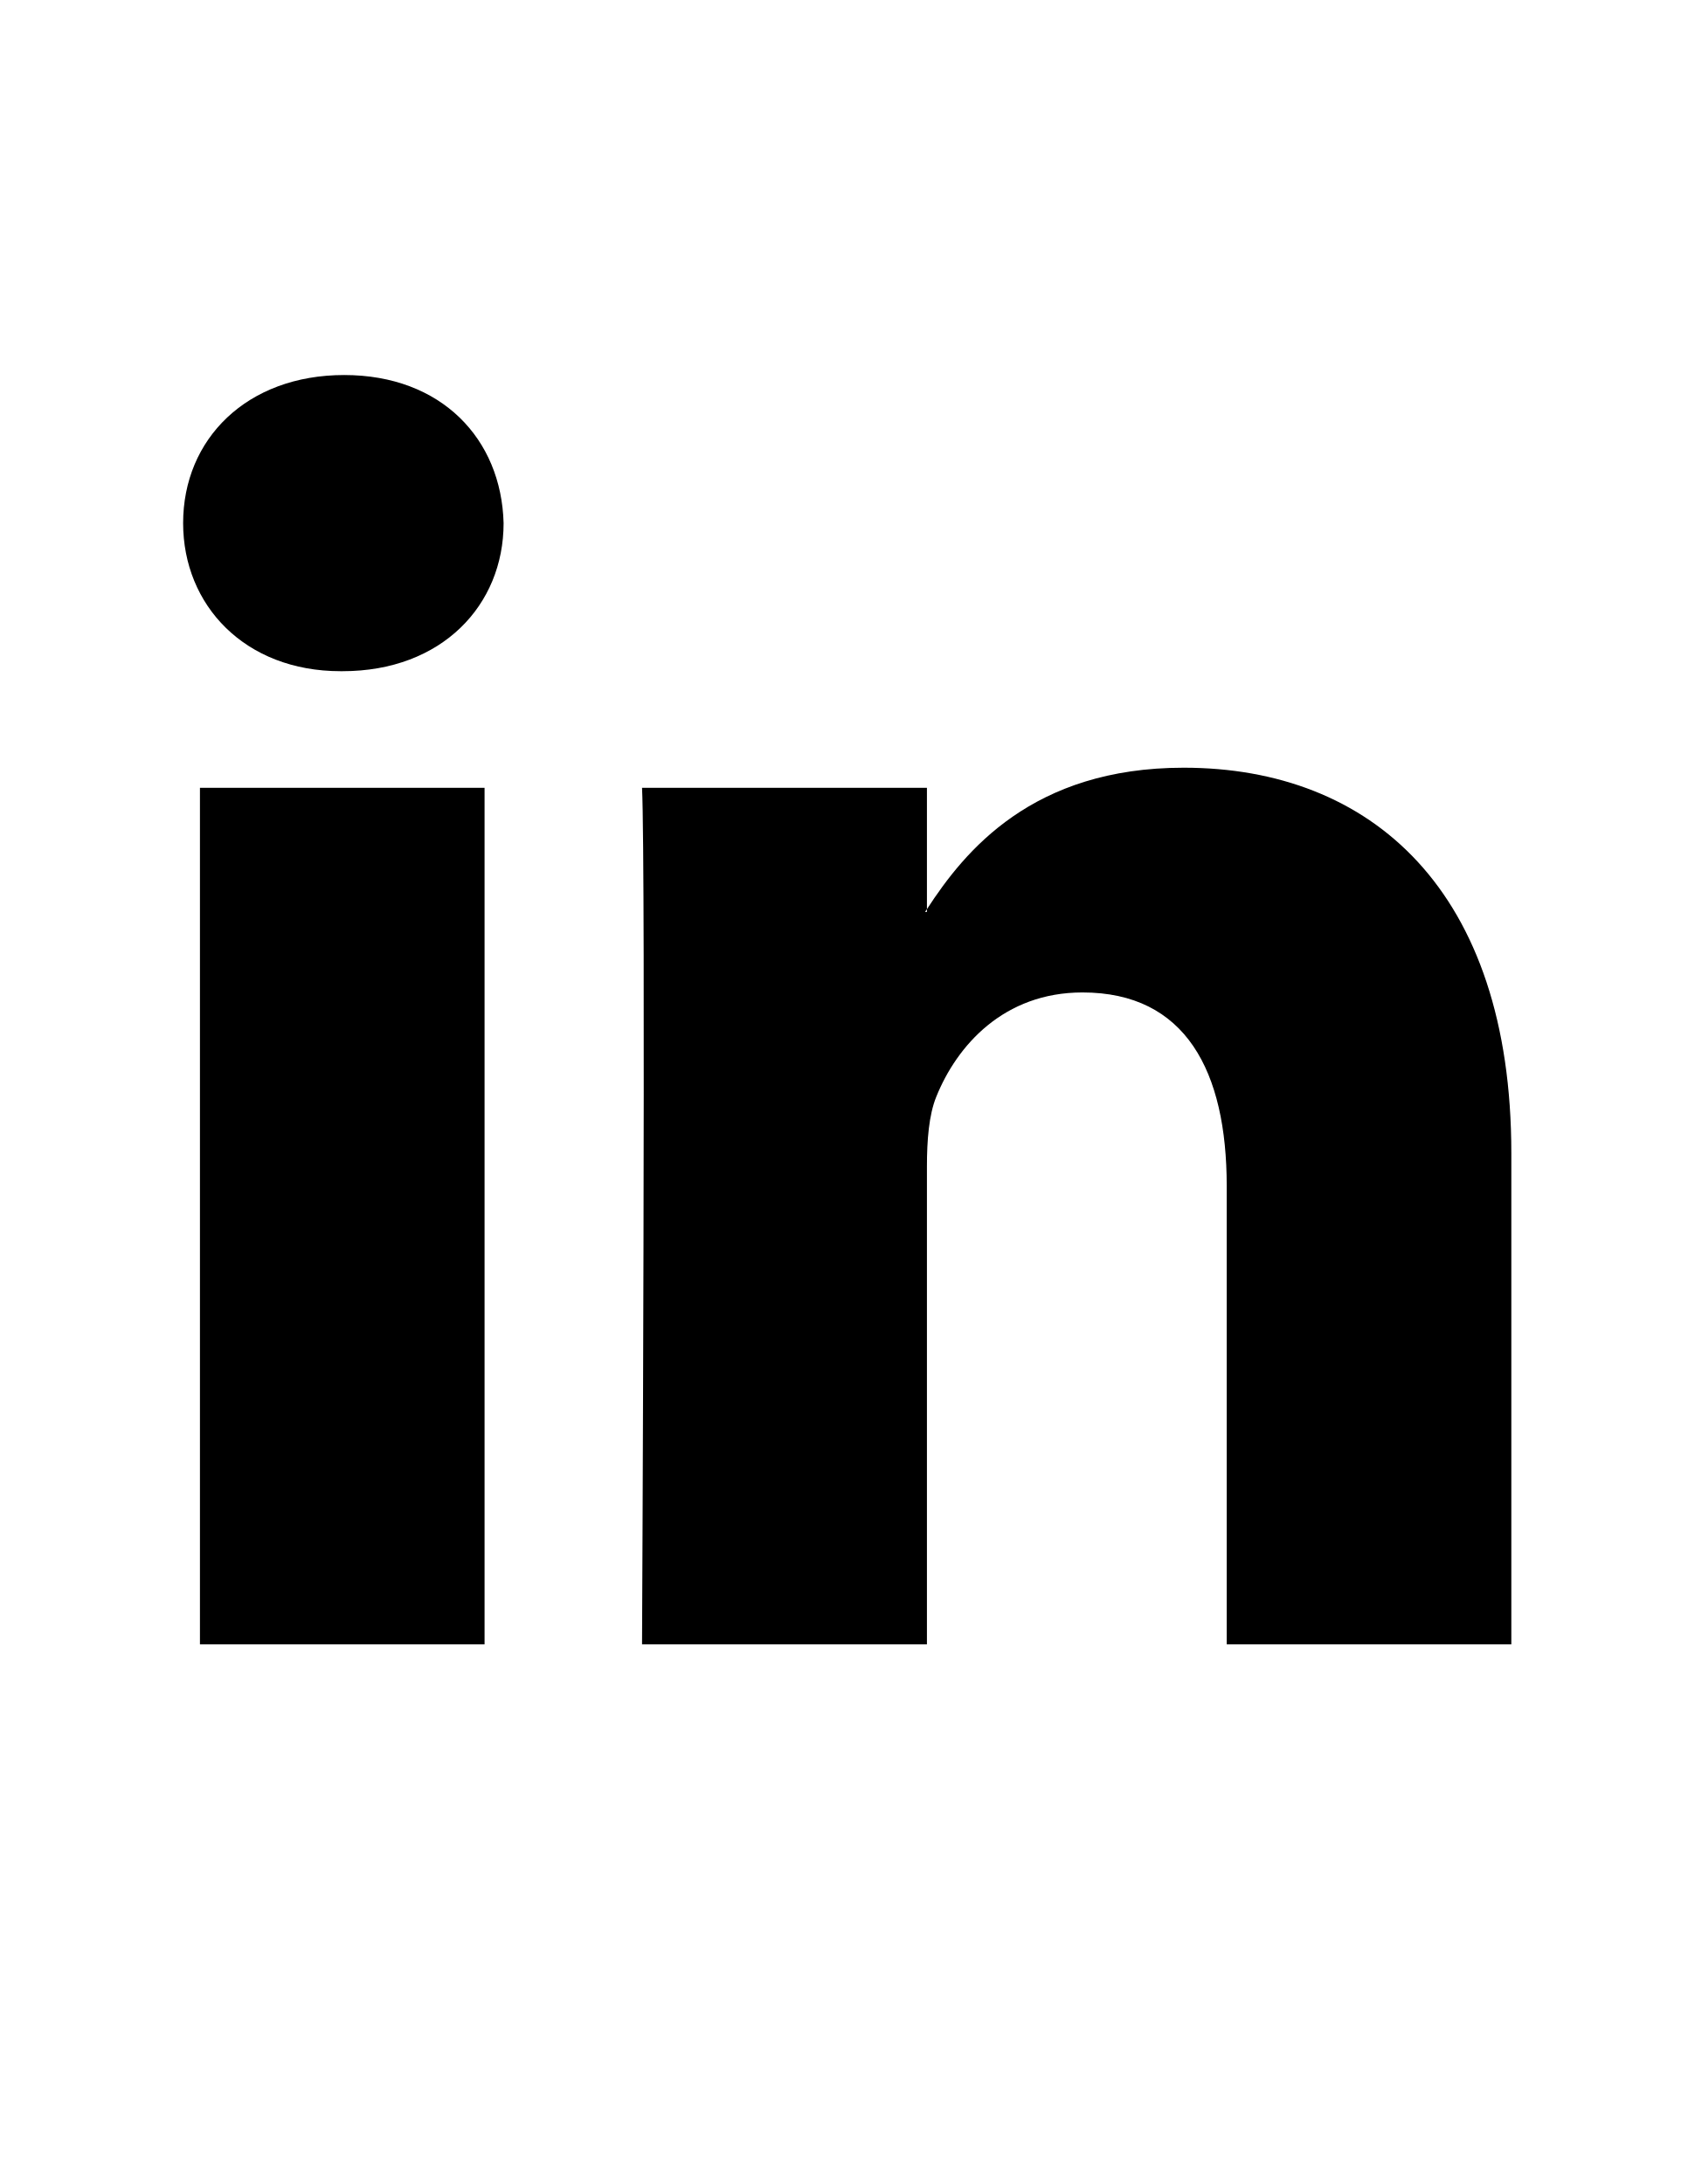
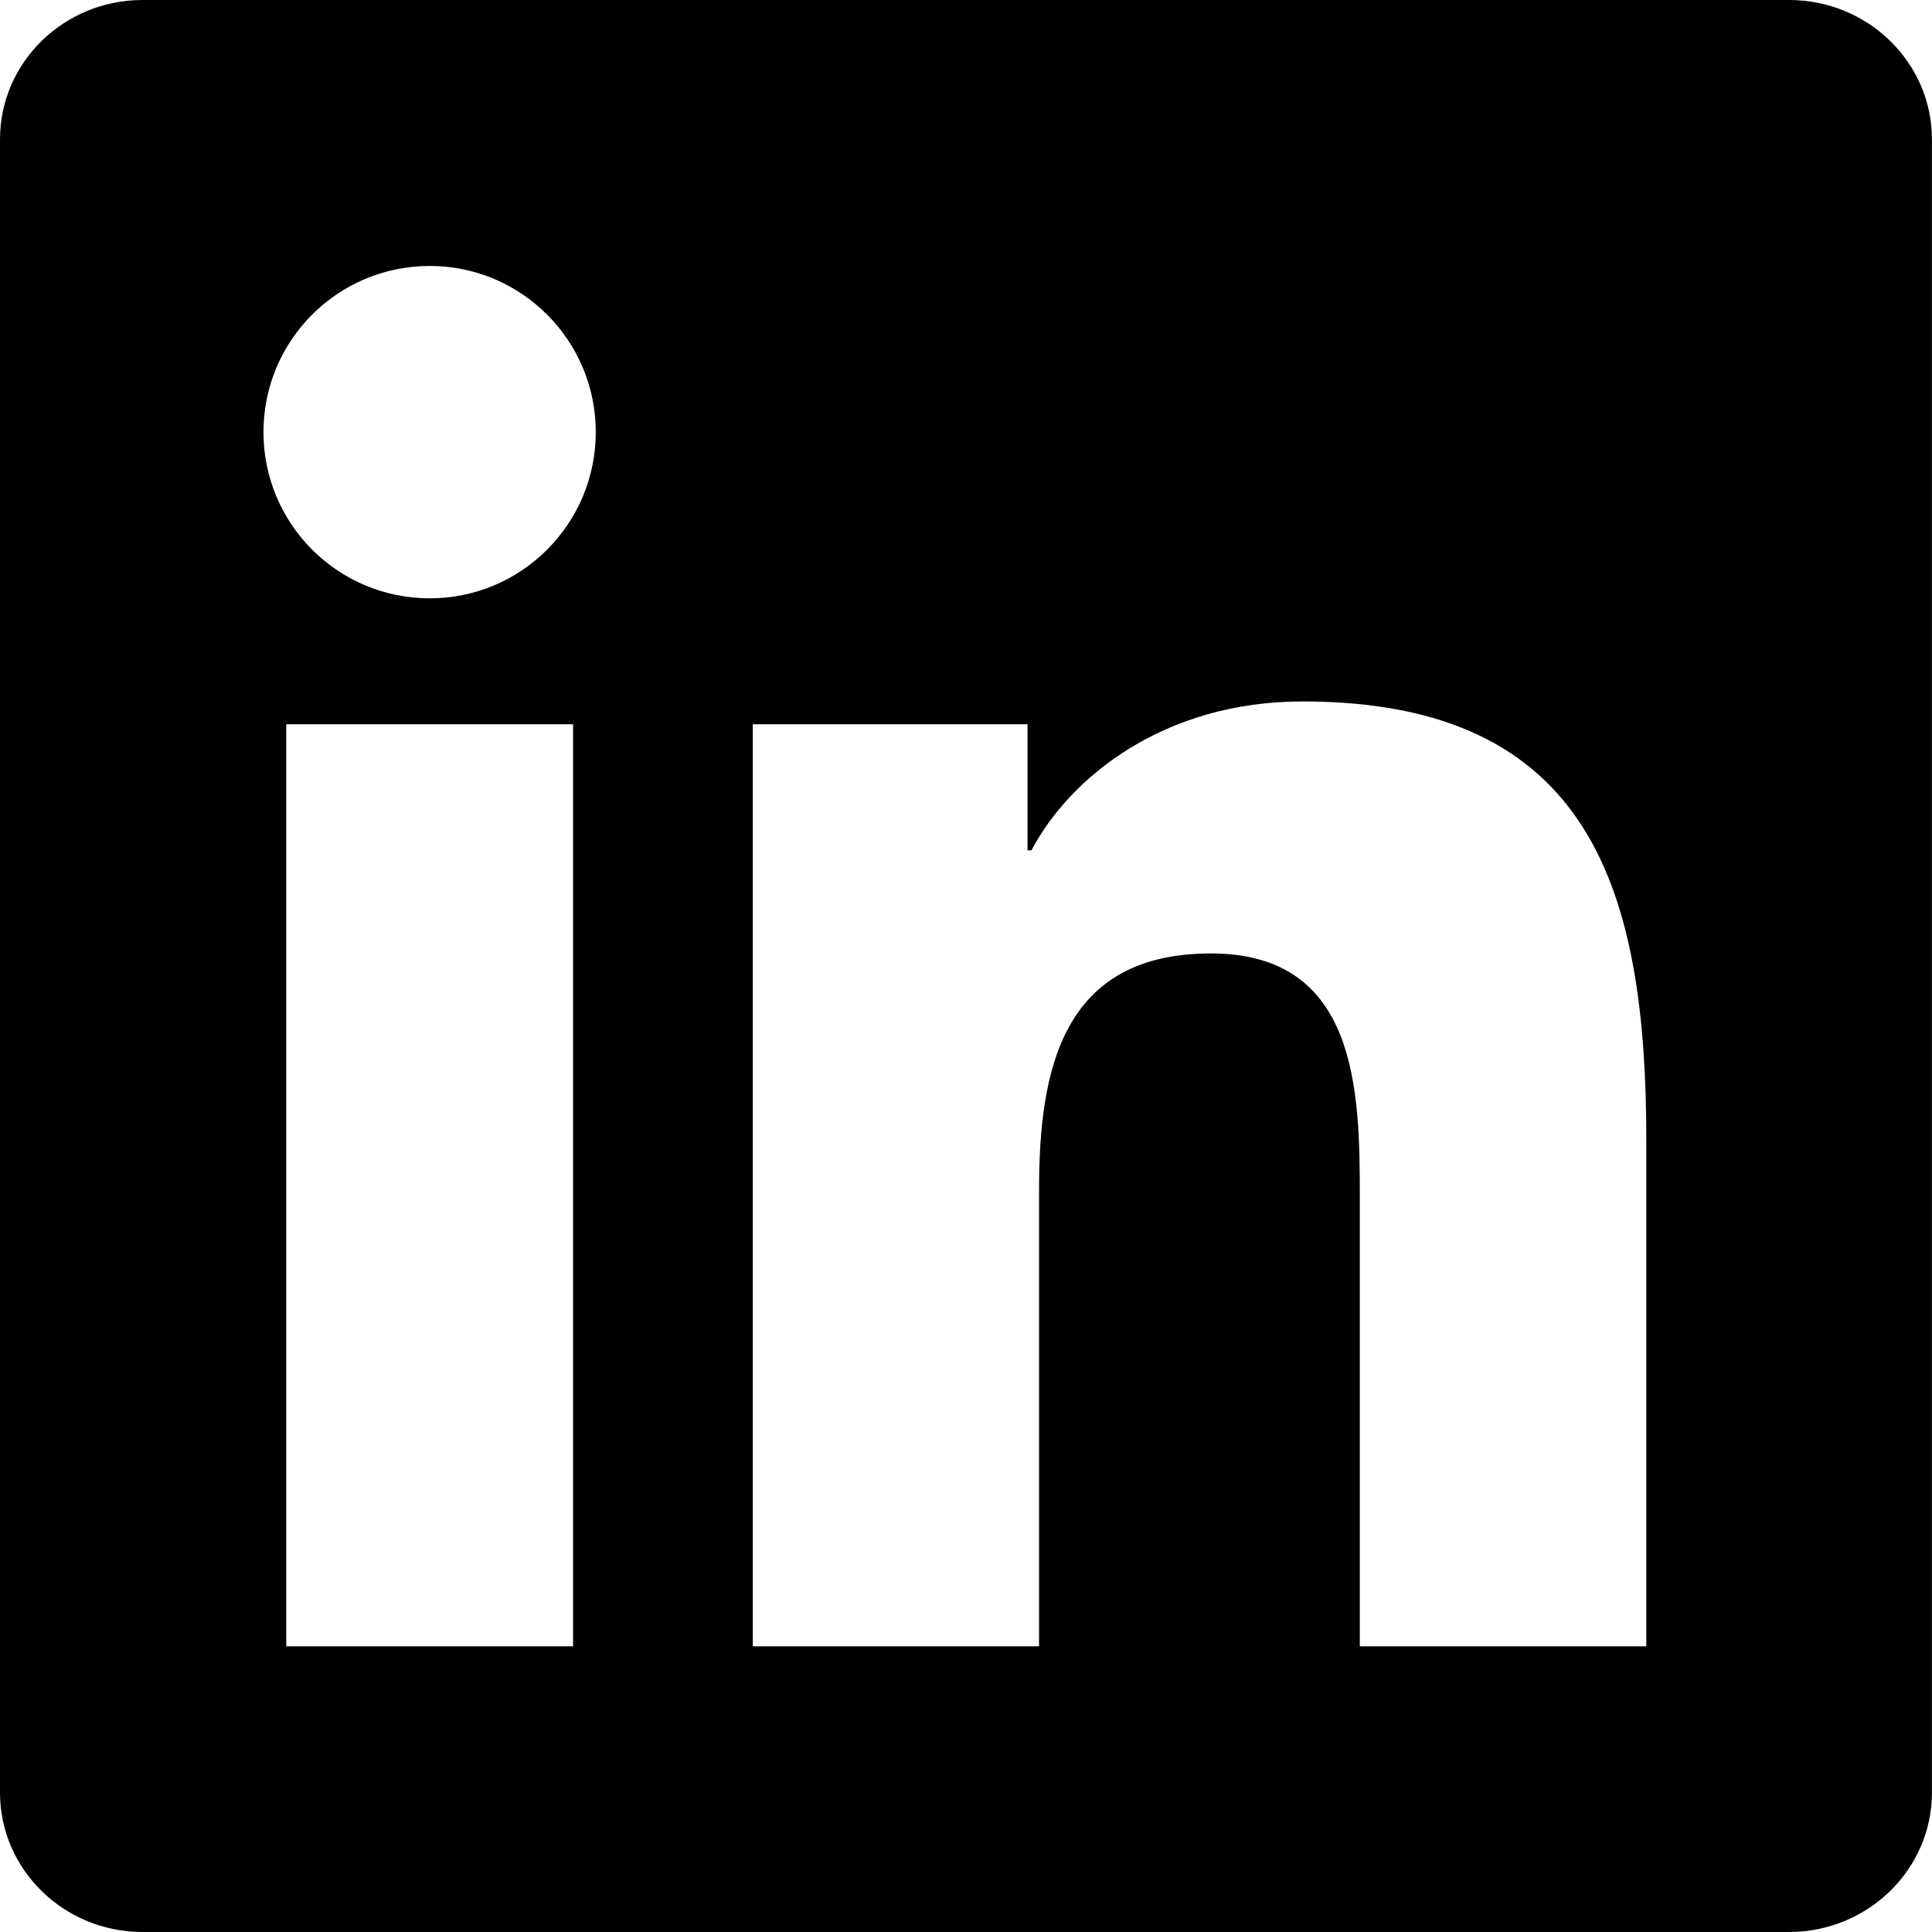
- <svg xmlns="http://www.w3.org/2000/svg" version="1.1" id="Layer_1" x="0px" y="0px" viewBox="0 0 612 792" style="enable-background:new 0 0 612 792;" xml:space="preserve">
-   <path id="LinkedIn_1_" d="M548,418.2v178.1H444.8V430.1c0-41.7-14.9-70.2-52.3-70.2c-28.5,0-45.5,19.2-53,37.8  c-2.7,6.6-3.4,15.9-3.4,25.2v173.4H232.8c0,0,1.4-281.4,0-310.6h103.3v44c-0.2,0.3-0.5,0.7-0.7,1h0.7v-1  c13.7-21.1,38.2-51.3,93.1-51.3C497.1,278.4,548,322.8,548,418.2z M124.8,136c-35.3,0-58.4,23.2-58.4,53.7  c0,29.8,22.4,53.7,57.1,53.7h0.7c36,0,58.4-23.9,58.4-53.7C181.8,159.2,160.1,136,124.8,136z M72.5,596.3h103.2V285.7H72.5V596.3z" />
+ <svg xmlns="http://www.w3.org/2000/svg" viewBox="0 0 32 32" version="1.1">
+   <path d="M27.268,27.268 L22.523,27.268 L22.523,19.841 C22.523,18.07 22.492,15.792 20.057,15.792 C17.587,15.792 17.21,17.722 17.21,19.715 L17.21,27.268 L12.469,27.268 L12.469,11.996 L17.019,11.996 L17.019,14.084 L17.084,14.084 C17.717,12.884 19.266,11.618 21.574,11.618 C26.38,11.618 27.268,14.78 27.268,18.892 L27.268,27.268 L27.268,27.268 Z M7.118,9.91 C5.594,9.91 4.364,8.677 4.364,7.157 C4.364,5.638 5.594,4.405 7.118,4.405 C8.636,4.405 9.868,5.638 9.868,7.157 C9.868,8.677 8.636,9.91 7.118,9.91 L7.118,9.91 Z M4.741,11.996 L9.492,11.996 L9.492,27.268 L4.741,27.268 L4.741,11.996 Z M29.632,0 L2.36,0 C1.058,0 0,1.033 0,2.308 L0,29.691 C0,30.965 1.058,32 2.36,32 L29.632,32 C30.937,32 31.999,30.965 31.999,29.691 L31.999,2.308 C31.999,1.033 30.937,0 29.632,0 L29.632,0 Z" id="Fill-4" />
</svg>
